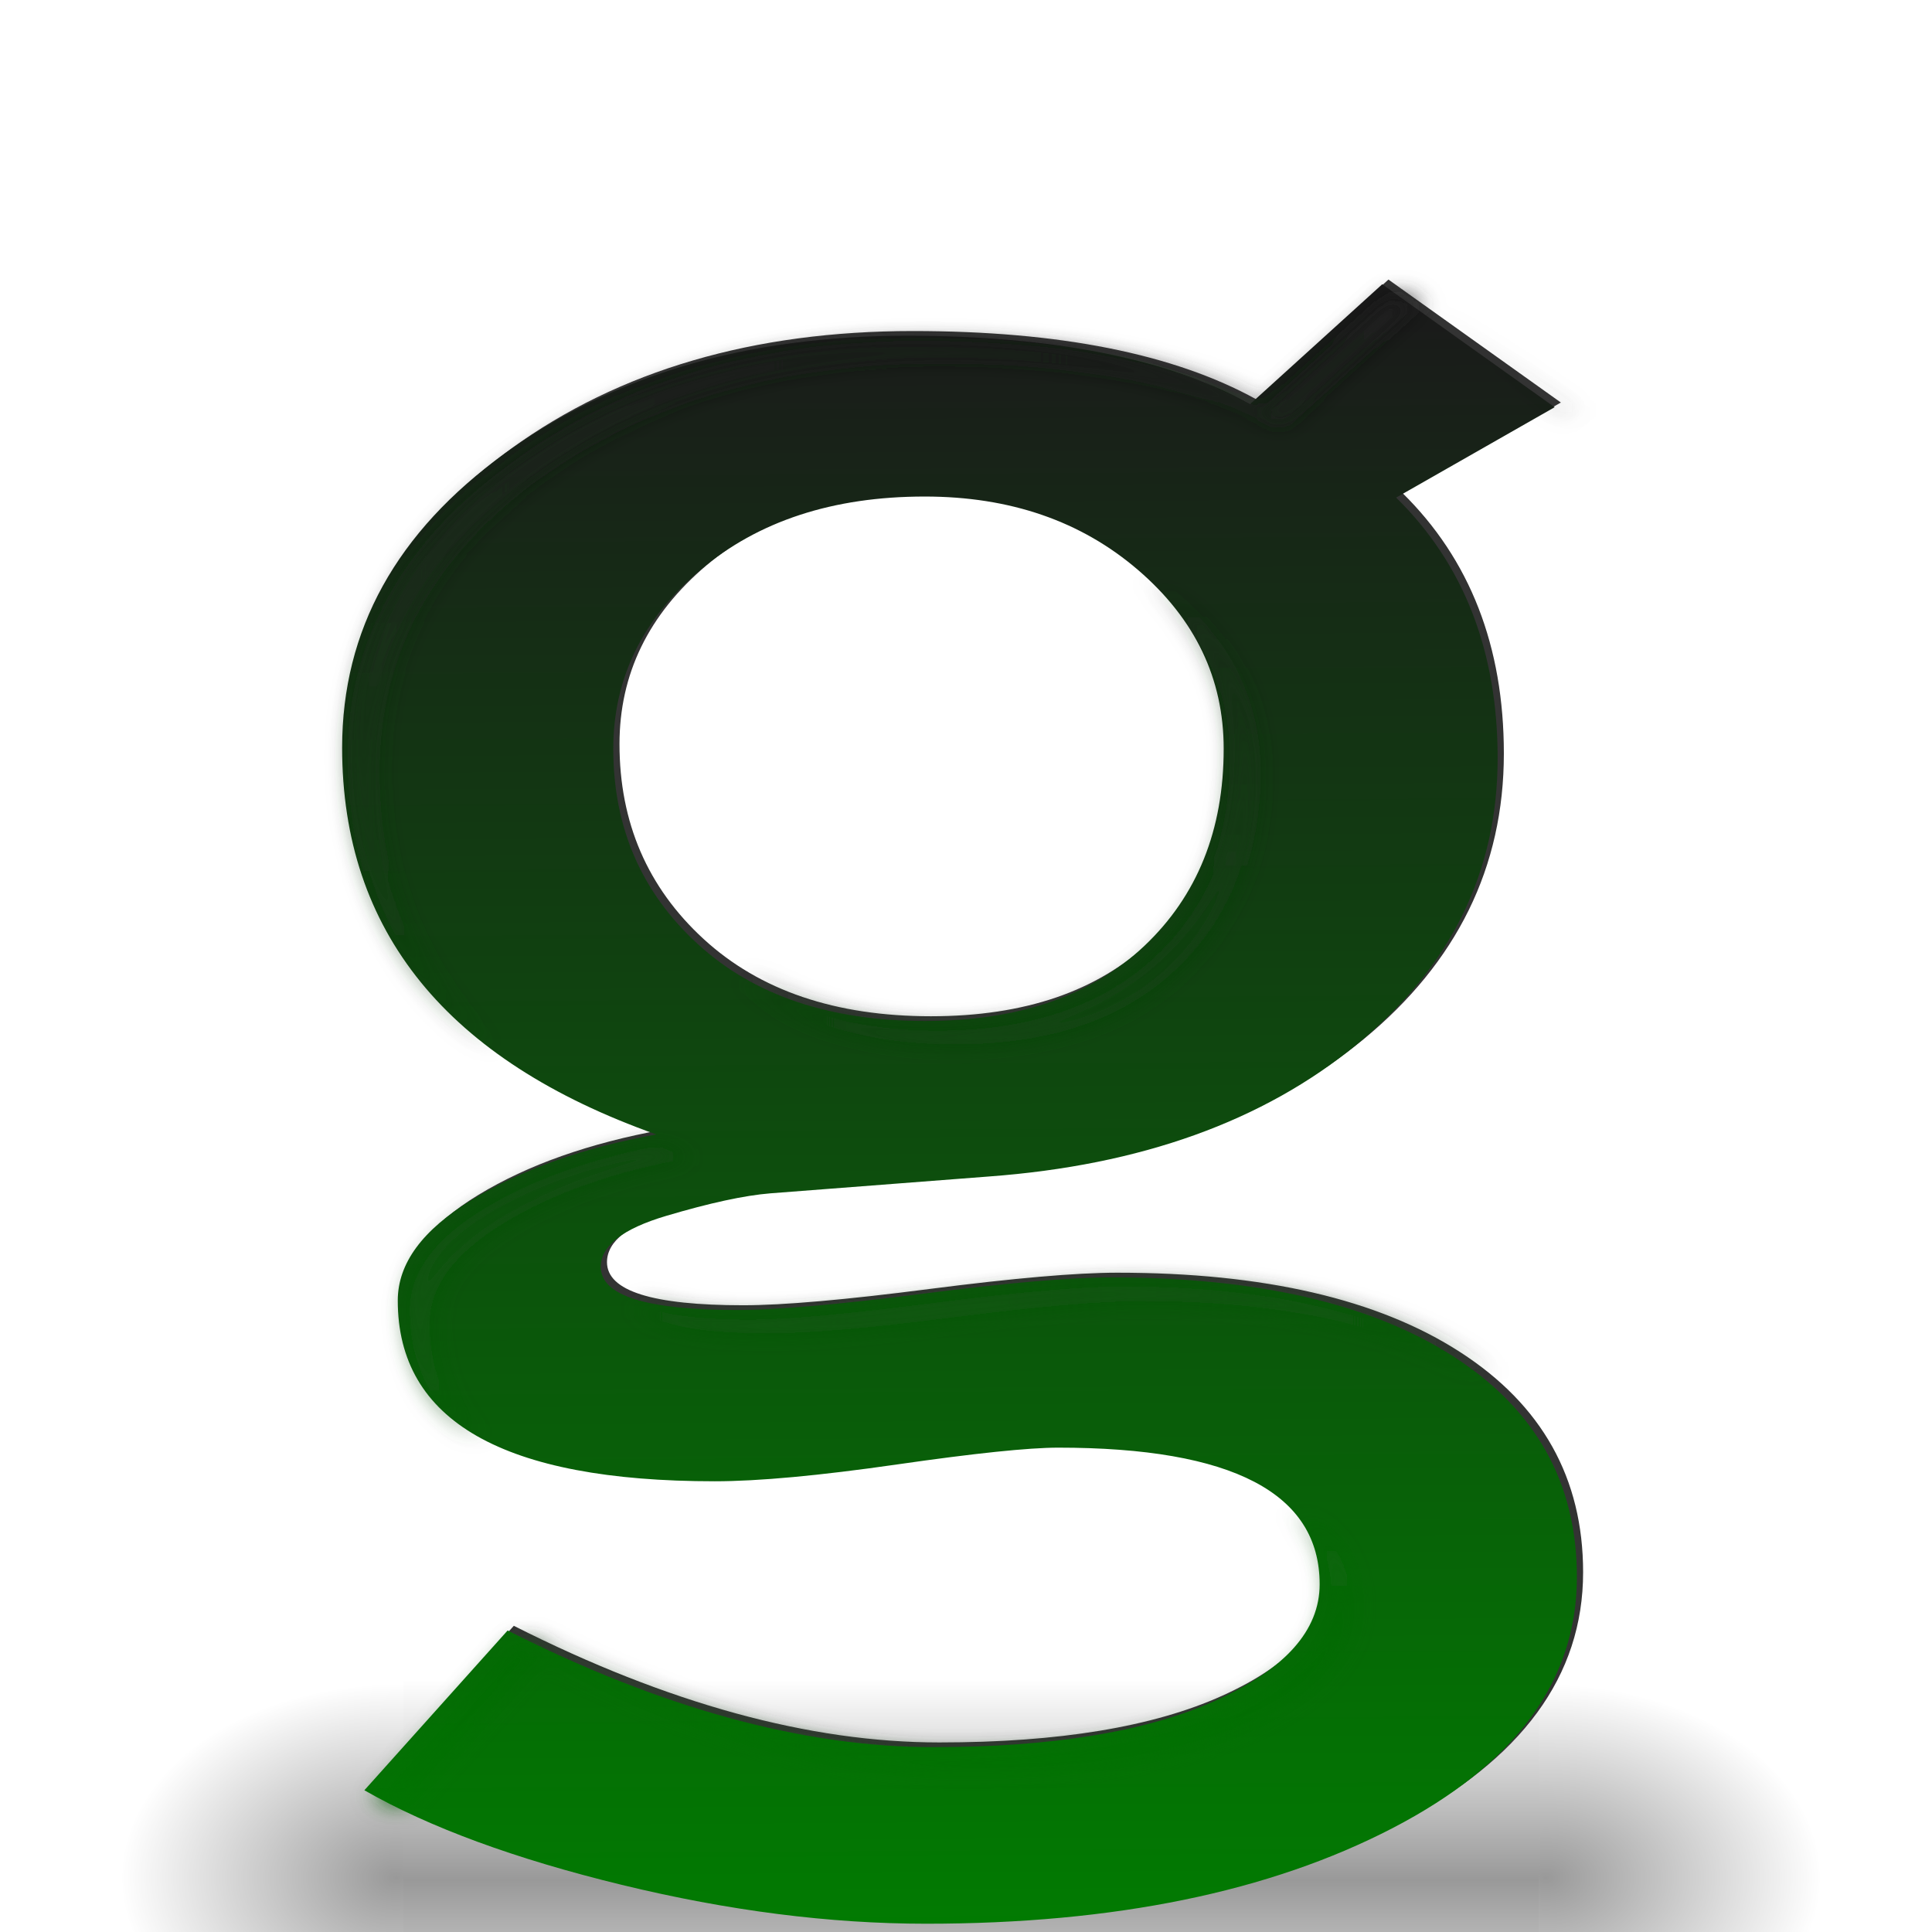
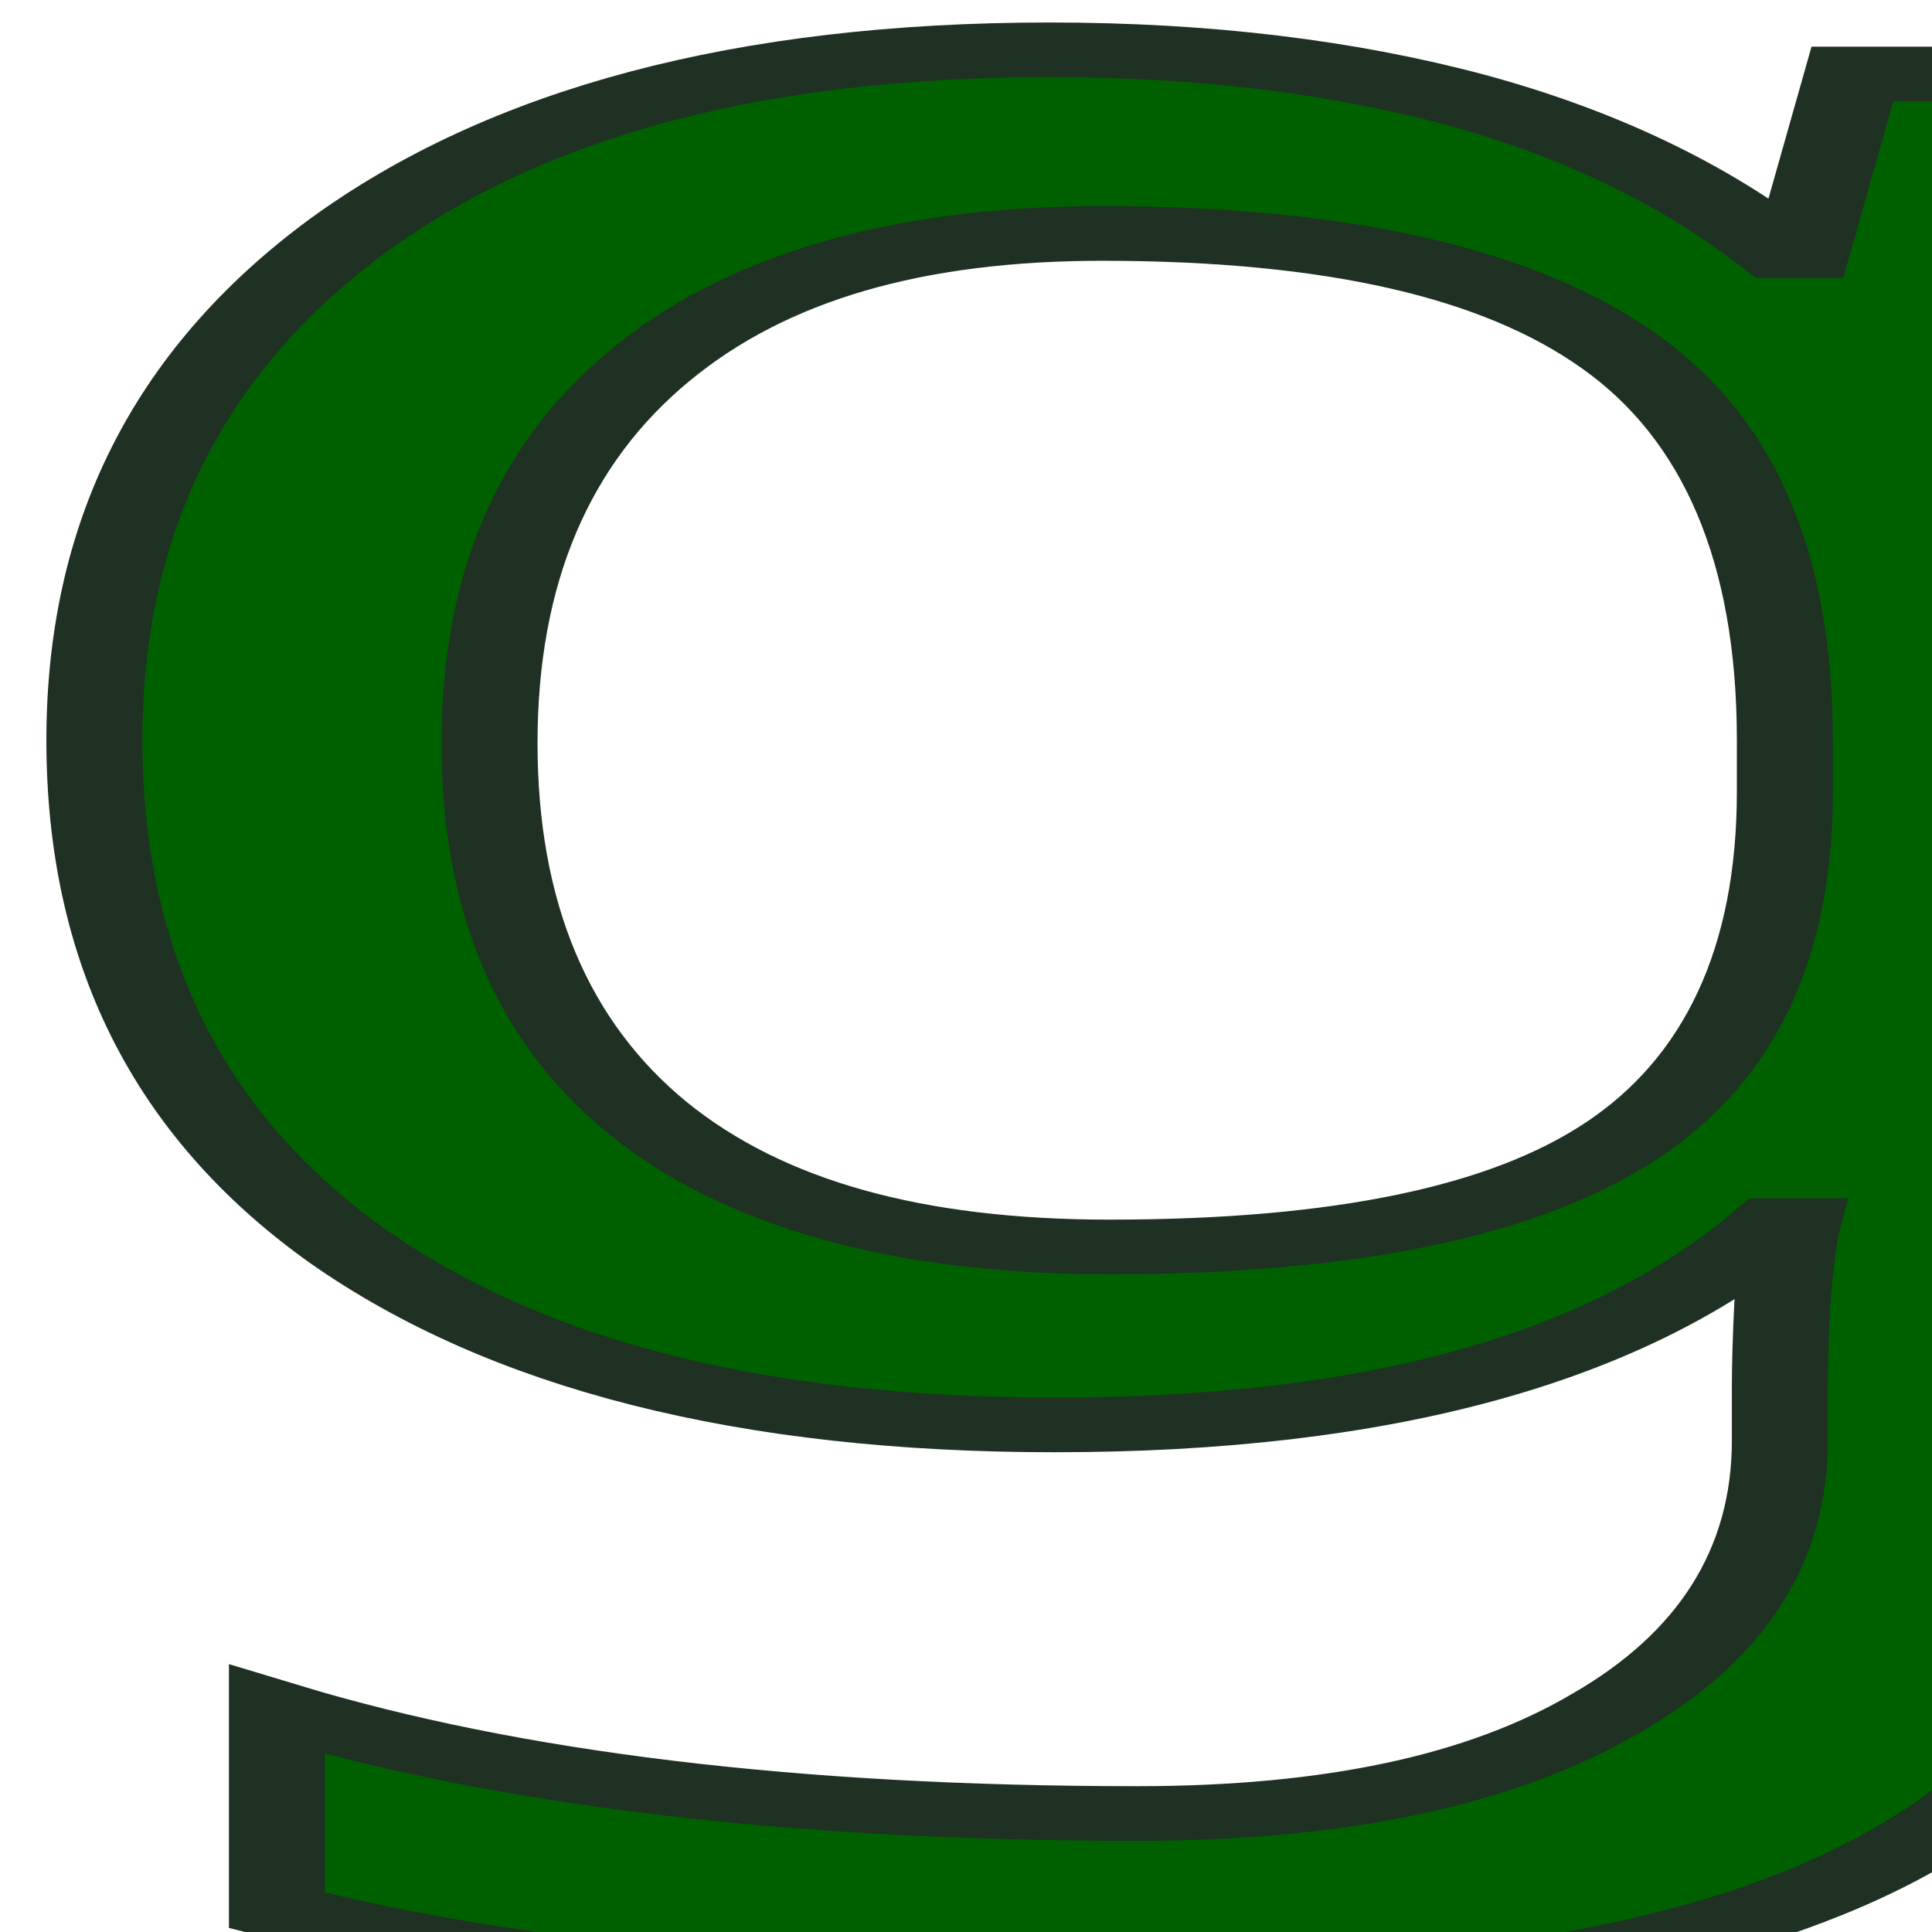
- <svg xmlns="http://www.w3.org/2000/svg" xmlns:xlink="http://www.w3.org/1999/xlink" id="svg249" height="48px" width="48px">
-   <defs id="defs3">
-     <radialGradient xlink:href="#linearGradient5060" id="radialGradient6719" gradientUnits="userSpaceOnUse" gradientTransform="matrix(-2.774389,0,0,1.969706,112.7623,-872.8854)" cx="605.714" cy="486.648" fx="605.714" fy="486.648" r="117.143" />
-     <linearGradient id="linearGradient5060">
-       <stop style="stop-color:black;stop-opacity:1;" offset="0" id="stop5062" />
-       <stop style="stop-color:black;stop-opacity:0;" offset="1" id="stop5064" />
+ <svg xmlns="http://www.w3.org/2000/svg" width="16px" height="16px" id="svg3937">
+   <defs id="defs3939">
+     <linearGradient id="linearGradient3182">
+       <stop id="stop3184" offset="0" style="stop-color:#338000;stop-opacity:1;" />
+       <stop style="stop-color:#193308;stop-opacity:1;" offset="0.937" id="stop3190" />
+       <stop id="stop3186" offset="1" style="stop-color:#193804;stop-opacity:1;" />
    </linearGradient>
-     <radialGradient xlink:href="#linearGradient5060" id="radialGradient6717" gradientUnits="userSpaceOnUse" gradientTransform="matrix(2.774389,0,0,1.969706,-1891.633,-872.8854)" cx="605.714" cy="486.648" fx="605.714" fy="486.648" r="117.143" />
-     <linearGradient id="linearGradient5048">
-       <stop style="stop-color:black;stop-opacity:0;" offset="0" id="stop5050" />
-       <stop id="stop5056" offset="0.5" style="stop-color:black;stop-opacity:1;" />
-       <stop style="stop-color:black;stop-opacity:0;" offset="1" id="stop5052" />
-     </linearGradient>
-     <linearGradient xlink:href="#linearGradient5048" id="linearGradient6715" gradientUnits="userSpaceOnUse" gradientTransform="matrix(2.774389,0,0,1.969706,-1892.179,-872.8854)" x1="302.857" y1="366.648" x2="302.857" y2="609.505" />
-     <linearGradient id="linearGradient3082">
-       <stop style="stop-color:#ffffff;stop-opacity:1;" offset="0" id="stop3084" />
-       <stop style="stop-color:#ffffff;stop-opacity:0;" offset="1" id="stop3086" />
-     </linearGradient>
-     <linearGradient id="aigrd1" gradientUnits="userSpaceOnUse" x1="99.777" y1="15.424" x2="153" y2="248.631">
-       <stop offset="0" style="stop-color:#464646;stop-opacity:1" id="stop53300" />
-       <stop offset="1" style="stop-color:#cdcdcd;stop-opacity:1" id="stop53302" />
-     </linearGradient>
-     <linearGradient id="linearGradient4542">
-       <stop style="stop-color:#000000;stop-opacity:1;" offset="0" id="stop4544" />
-       <stop style="stop-color:#000000;stop-opacity:0;" offset="1" id="stop4546" />
-     </linearGradient>
-     <linearGradient id="linearGradient15662">
-       <stop id="stop15664" offset="0" style="stop-color:#ffffff;stop-opacity:1;" />
-       <stop id="stop15666" offset="1" style="stop-color:#f8f8f8;stop-opacity:1;" />
-     </linearGradient>
-     <radialGradient id="aigrd3" cx="20.892" cy="64.568" r="5.257" fx="20.892" fy="64.568" gradientUnits="userSpaceOnUse">
-       <stop offset="0" style="stop-color:#F0F0F0" id="stop15573" />
-       <stop offset="1" style="stop-color:#9a9a9a;stop-opacity:1;" id="stop15575" />
-     </radialGradient>
-     <radialGradient id="aigrd2" cx="20.892" cy="114.568" r="5.256" fx="20.892" fy="114.568" gradientUnits="userSpaceOnUse">
-       <stop offset="0" style="stop-color:#F0F0F0" id="stop15566" />
-       <stop offset="1" style="stop-color:#9a9a9a;stop-opacity:1;" id="stop15568" />
-     </radialGradient>
-     <linearGradient id="linearGradient269">
-       <stop id="stop270" offset="0" style="stop-color:#a3a3a3;stop-opacity:1;" />
-       <stop id="stop271" offset="1" style="stop-color:#4c4c4c;stop-opacity:1;" />
-     </linearGradient>
-     <linearGradient id="linearGradient259">
-       <stop id="stop260" offset="0" style="stop-color:#fafafa;stop-opacity:1;" />
-       <stop id="stop261" offset="1" style="stop-color:#bbbbbb;stop-opacity:1;" />
-     </linearGradient>
-     <radialGradient xlink:href="#linearGradient4542" id="radialGradient4548" cx="24.307" cy="42.078" fx="24.307" fy="42.078" r="15.822" gradientTransform="matrix(1,0,0,0.284916,0,30.08928)" gradientUnits="userSpaceOnUse" />
-     <linearGradient xlink:href="#aigrd1" id="linearGradient2193" gradientUnits="userSpaceOnUse" gradientTransform="matrix(0.200685,0,0,0.200685,25.33302,3.157373)" x1="99.777" y1="15.424" x2="153" y2="248.631" />
-     <linearGradient xlink:href="#linearGradient3082" id="linearGradient3088" x1="44.593" y1="9.912" x2="65.863" y2="43.317" gradientUnits="userSpaceOnUse" />
-     <linearGradient gradientUnits="userSpaceOnUse" y2="66.384" x2="20.359" y1="0.384" x1="19.813" id="linearGradient7327" xlink:href="#linearGradient7321" />
-     <filter id="filter4314">
-       <feGaussianBlur stdDeviation="0.364" id="feGaussianBlur4316" />
-     </filter>
-     <linearGradient id="linearGradient7321">
-       <stop id="stop7323" offset="0" style="stop-color:#1a1a1a;stop-opacity:1" />
-       <stop id="stop7325" offset="1" style="stop-color:#008000;stop-opacity:1" />
-     </linearGradient>
-     <linearGradient xlink:href="#linearGradient7321" id="linearGradient7921" gradientUnits="userSpaceOnUse" x1="19.813" y1="0.384" x2="20.359" y2="66.384" />
-     <linearGradient xlink:href="#linearGradient7321" id="linearGradient7923" gradientUnits="userSpaceOnUse" x1="19.813" y1="0.384" x2="20.359" y2="66.384" />
-     <linearGradient xlink:href="#linearGradient7321" id="linearGradient7925" gradientUnits="userSpaceOnUse" x1="19.813" y1="0.384" x2="20.359" y2="66.384" />
-     <linearGradient xlink:href="#linearGradient7321" id="linearGradient7927" gradientUnits="userSpaceOnUse" x1="19.813" y1="0.384" x2="20.359" y2="66.384" />
-     <linearGradient xlink:href="#linearGradient7321" id="linearGradient7929" gradientUnits="userSpaceOnUse" x1="19.813" y1="0.384" x2="20.359" y2="66.384" />
  </defs>
-   <g id="layer6">
-     <g style="display:inline" transform="matrix(2.105461e-2,0,0,2.086758e-2,42.85172,44.86591)" id="g6707">
-       <rect style="opacity:0.402;fill:url(#linearGradient6715);fill-opacity:1;fill-rule:nonzero;stroke:none;stroke-width:1;stroke-linecap:round;stroke-linejoin:miter;marker:none;marker-start:none;marker-mid:none;marker-end:none;stroke-miterlimit:4;stroke-dasharray:none;stroke-dashoffset:0;stroke-opacity:1;visibility:visible;display:inline;overflow:visible" id="rect6709" width="1339.633" height="478.357" x="-1559.252" y="-150.697" />
-       <path style="opacity:0.402;fill:url(#radialGradient6717);fill-opacity:1;fill-rule:nonzero;stroke:none;stroke-width:1;stroke-linecap:round;stroke-linejoin:miter;marker:none;marker-start:none;marker-mid:none;marker-end:none;stroke-miterlimit:4;stroke-dasharray:none;stroke-dashoffset:0;stroke-opacity:1;visibility:visible;display:inline;overflow:visible" d="M -219.619,-150.68 C -219.619,-150.68 -219.619,327.65 -219.619,327.65 C -76.745,328.551 125.781,220.481 125.781,88.454 C 125.781,-43.572 -33.655,-150.68 -219.619,-150.68 z" id="path6711" />
-       <path id="path6713" d="M -1559.252,-150.68 C -1559.252,-150.68 -1559.252,327.65 -1559.252,327.65 C -1702.127,328.551 -1904.652,220.481 -1904.652,88.454 C -1904.652,-43.572 -1745.216,-150.68 -1559.252,-150.68 z" style="opacity:0.402;fill:url(#radialGradient6719);fill-opacity:1;fill-rule:nonzero;stroke:none;stroke-width:1;stroke-linecap:round;stroke-linejoin:miter;marker:none;marker-start:none;marker-mid:none;marker-end:none;stroke-miterlimit:4;stroke-dasharray:none;stroke-dashoffset:0;stroke-opacity:1;visibility:visible;display:inline;overflow:visible" />
-     </g>
-   </g>
-   <g style="display:inline" id="layer1" />
-   <g id="layer5" style="display:inline">
-     <g id="g7907" transform="matrix(0.8490815,0,0,0.6417414,-11.3594,7.4759)">
-       <g style="fill:#333333" transform="translate(18.73236,-0.2021554)" id="g7283">
-         <g style="fill:#333333" id="g7285">
-           <path style="font-size:83.326px;font-style:normal;font-variant:normal;font-weight:normal;font-stretch:normal;text-align:start;line-height:125%;writing-mode:lr-tb;text-anchor:start;fill:#333333;fill-opacity:1;stroke:none;stroke-width:1px;stroke-linecap:butt;stroke-linejoin:miter;stroke-opacity:1;font-family:Trebuchet MS;-inkscape-font-specification:Trebuchet MS" d="M 5.49,57.68 L 9.681,51.495 C 14.184,54.506 18.334,56.011 22.131,56.011 C 25.63,56.011 28.39,55.408 30.411,54.201 C 32.431,52.994 33.442,51.495 33.442,49.705 C 33.442,46.179 30.892,44.416 25.793,44.416 C 24.925,44.416 23.352,44.633 21.073,45.067 C 18.795,45.501 17.018,45.718 15.743,45.718 C 9.559,45.718 6.467,43.385 6.467,38.72 C 6.467,37.282 7.192,35.98 8.643,34.814 C 10.095,33.647 11.891,32.807 14.034,32.291 C 7.904,29.416 4.839,24.425 4.839,17.318 C 4.839,12.762 6.426,8.964 9.599,5.926 C 12.773,2.888 16.693,1.369 21.358,1.369 C 25.644,1.369 28.993,2.251 31.408,4.014 L 35.273,-0.624 L 40.318,4.136 L 35.68,7.635 C 37.66,10.212 38.65,13.575 38.65,17.725 C 38.65,22.12 37.28,25.808 34.54,28.792 C 31.801,31.776 28.207,33.485 23.758,33.919 L 17.371,34.57 C 16.611,34.651 15.594,34.943 14.319,35.444 C 13.044,35.946 12.407,36.604 12.407,37.418 C 12.407,38.53 13.736,39.086 16.394,39.086 C 17.56,39.086 19.378,38.876 21.846,38.455 C 24.314,38.035 26.145,37.825 27.339,37.825 C 31.624,37.825 34.968,38.848 37.368,40.896 C 39.769,42.944 40.969,45.786 40.969,49.42 C 40.969,53.435 39.172,56.676 35.578,59.144 C 31.984,61.613 27.434,62.847 21.928,62.847 C 19.107,62.847 16.136,62.345 13.017,61.341 C 9.898,60.338 7.389,59.117 5.49,57.68 L 5.49,57.68 z M 21.887,7.594 C 19.202,7.594 17.011,8.544 15.316,10.442 C 13.621,12.341 12.773,14.647 12.773,17.359 C 12.773,20.397 13.594,22.913 15.235,24.907 C 16.876,26.9 19.093,27.897 21.887,27.897 C 24.626,27.897 26.769,26.927 28.315,24.988 C 29.861,23.049 30.634,20.506 30.634,17.359 C 30.634,14.647 29.8,12.341 28.132,10.442 C 26.464,8.544 24.382,7.594 21.887,7.594 L 21.887,7.594 z" id="text2415" />
-         </g>
-         <g style="fill:#333333" id="layer2" />
-         <g style="fill:#333333" id="layer3">
-           <path style="font-size:83.326px;font-style:normal;font-variant:normal;font-weight:normal;font-stretch:normal;text-align:start;line-height:125%;writing-mode:lr-tb;text-anchor:start;opacity:0.711;fill:#333333;fill-opacity:1;stroke:none;stroke-width:1px;stroke-linecap:butt;stroke-linejoin:miter;stroke-opacity:1;filter:url(#filter4314);font-family:Trebuchet MS;-inkscape-font-specification:Trebuchet MS" d="M 35.625,-0.259 L 31.781,4.366 C 29.367,2.603 26.004,1.742 21.719,1.741 C 17.053,1.742 13.142,3.266 9.969,6.304 C 6.795,9.342 5.187,13.122 5.187,17.679 C 5.187,22.434 6.599,26.225 9.344,29.085 C 6.949,26.297 5.75,22.683 5.75,18.241 C 5.75,13.685 7.326,9.873 10.5,6.835 C 13.674,3.797 17.616,2.273 22.281,2.273 C 26.567,2.273 29.898,3.166 32.312,4.929 L 36.187,0.273 L 35.625,-0.259 z M 36.187,0.273 L 40.656,4.523 L 40.687,4.491 L 36.187,0.273 z M 28.5,10.804 C 30.168,12.703 31,14.998 31,17.71 C 31,20.857 30.234,23.427 28.687,25.366 C 27.141,27.306 24.99,28.273 22.25,28.273 C 19.905,28.273 17.97,27.552 16.437,26.148 C 18.046,27.916 20.15,28.804 22.781,28.804 C 25.521,28.804 27.673,27.837 29.219,25.898 C 30.765,23.958 31.531,21.419 31.531,18.273 C 31.531,15.56 30.699,13.265 29.031,11.366 C 28.858,11.169 28.683,10.981 28.5,10.804 z M 14.062,32.741 C 12.072,33.262 10.372,34.076 9,35.179 C 7.549,36.345 6.844,37.648 6.844,39.085 C 6.844,41.276 7.511,42.954 8.875,44.116 C 7.879,42.996 7.375,41.488 7.375,39.616 C 7.375,38.179 8.111,36.877 9.562,35.71 C 11.014,34.544 12.795,33.726 14.937,33.21 C 14.628,33.065 14.356,32.897 14.062,32.741 z M 27.687,38.179 C 26.494,38.179 24.687,38.384 22.219,38.804 C 19.75,39.224 17.916,39.46 16.75,39.46 C 15.184,39.46 14.112,39.253 13.469,38.866 C 13.866,39.609 15.141,39.991 17.312,39.991 C 18.479,39.991 20.282,39.787 22.75,39.366 C 25.218,38.946 27.057,38.741 28.25,38.741 C 32.536,38.741 35.881,39.756 38.281,41.804 C 38.096,41.621 37.921,41.445 37.719,41.273 C 35.318,39.225 31.973,38.179 27.687,38.179 z M 32.781,46.929 C 33.451,47.744 33.812,48.776 33.812,50.054 C 33.812,51.844 32.802,53.347 30.781,54.554 C 28.76,55.761 25.999,56.366 22.5,56.366 C 18.703,56.366 14.534,54.877 10.031,51.866 L 5.844,58.054 C 6.033,58.197 6.268,58.321 6.469,58.46 L 10.594,52.398 C 15.096,55.409 19.234,56.929 23.031,56.929 C 26.53,56.929 29.292,56.324 31.312,55.116 C 33.333,53.909 34.344,52.407 34.344,50.616 C 34.344,49.029 33.814,47.802 32.781,46.929 z" id="path2425" />
-         </g>
-       </g>
-       <g id="g7291" transform="translate(18.55054,-2.0337264e-2)" style="fill:url(#linearGradient7327);fill-opacity:1">
-         <g id="g7293" style="fill:url(#linearGradient7923);fill-opacity:1">
-           <path id="path7295" d="M 5.49,57.68 L 9.681,51.495 C 14.184,54.506 18.334,56.011 22.131,56.011 C 25.63,56.011 28.39,55.408 30.411,54.201 C 32.431,52.994 33.442,51.495 33.442,49.705 C 33.442,46.179 30.892,44.416 25.793,44.416 C 24.925,44.416 23.352,44.633 21.073,45.067 C 18.795,45.501 17.018,45.718 15.743,45.718 C 9.559,45.718 6.467,43.385 6.467,38.72 C 6.467,37.282 7.192,35.98 8.643,34.814 C 10.095,33.647 11.891,32.807 14.034,32.291 C 7.904,29.416 4.839,24.425 4.839,17.318 C 4.839,12.762 6.426,8.964 9.599,5.926 C 12.773,2.888 16.693,1.369 21.358,1.369 C 25.644,1.369 28.993,2.251 31.408,4.014 L 35.273,-0.624 L 40.318,4.136 L 35.68,7.635 C 37.66,10.212 38.65,13.575 38.65,17.725 C 38.65,22.12 37.28,25.808 34.54,28.792 C 31.801,31.776 28.207,33.485 23.758,33.919 L 17.371,34.57 C 16.611,34.651 15.594,34.943 14.319,35.444 C 13.044,35.946 12.407,36.604 12.407,37.418 C 12.407,38.53 13.736,39.086 16.394,39.086 C 17.56,39.086 19.378,38.876 21.846,38.455 C 24.314,38.035 26.145,37.825 27.339,37.825 C 31.624,37.825 34.968,38.848 37.368,40.896 C 39.769,42.944 40.969,45.786 40.969,49.42 C 40.969,53.435 39.172,56.676 35.578,59.144 C 31.984,61.613 27.434,62.847 21.928,62.847 C 19.107,62.847 16.136,62.345 13.017,61.341 C 9.898,60.338 7.389,59.117 5.49,57.68 L 5.49,57.68 z M 21.887,7.594 C 19.202,7.594 17.011,8.544 15.316,10.442 C 13.621,12.341 12.773,14.647 12.773,17.359 C 12.773,20.397 13.594,22.913 15.235,24.907 C 16.876,26.9 19.093,27.897 21.887,27.897 C 24.626,27.897 26.769,26.927 28.315,24.988 C 29.861,23.049 30.634,20.506 30.634,17.359 C 30.634,14.647 29.8,12.341 28.132,10.442 C 26.464,8.544 24.382,7.594 21.887,7.594 L 21.887,7.594 z" style="font-size:83.326px;font-style:normal;font-variant:normal;font-weight:normal;font-stretch:normal;text-align:start;line-height:125%;writing-mode:lr-tb;text-anchor:start;fill:url(#linearGradient7921);fill-opacity:1;stroke:none;stroke-width:1px;stroke-linecap:butt;stroke-linejoin:miter;stroke-opacity:1;font-family:Trebuchet MS;-inkscape-font-specification:Trebuchet MS" />
-         </g>
-         <g id="g7297" style="fill:url(#linearGradient7925);fill-opacity:1" />
-         <g id="g7299" style="fill:url(#linearGradient7929);fill-opacity:1">
-           <path id="path7301" d="M 35.625,-0.259 L 31.781,4.366 C 29.367,2.603 26.004,1.742 21.719,1.741 C 17.053,1.742 13.142,3.266 9.969,6.304 C 6.795,9.342 5.187,13.122 5.187,17.679 C 5.187,22.434 6.599,26.225 9.344,29.085 C 6.949,26.297 5.75,22.683 5.75,18.241 C 5.75,13.685 7.326,9.873 10.5,6.835 C 13.674,3.797 17.616,2.273 22.281,2.273 C 26.567,2.273 29.898,3.166 32.312,4.929 L 36.187,0.273 L 35.625,-0.259 z M 36.187,0.273 L 40.656,4.523 L 40.687,4.491 L 36.187,0.273 z M 28.5,10.804 C 30.168,12.703 31,14.998 31,17.71 C 31,20.857 30.234,23.427 28.687,25.366 C 27.141,27.306 24.99,28.273 22.25,28.273 C 19.905,28.273 17.97,27.552 16.437,26.148 C 18.046,27.916 20.15,28.804 22.781,28.804 C 25.521,28.804 27.673,27.837 29.219,25.898 C 30.765,23.958 31.531,21.419 31.531,18.273 C 31.531,15.56 30.699,13.265 29.031,11.366 C 28.858,11.169 28.683,10.981 28.5,10.804 z M 14.062,32.741 C 12.072,33.262 10.372,34.076 9,35.179 C 7.549,36.345 6.844,37.648 6.844,39.085 C 6.844,41.276 7.511,42.954 8.875,44.116 C 7.879,42.996 7.375,41.488 7.375,39.616 C 7.375,38.179 8.111,36.877 9.562,35.71 C 11.014,34.544 12.795,33.726 14.937,33.21 C 14.628,33.065 14.356,32.897 14.062,32.741 z M 27.687,38.179 C 26.494,38.179 24.687,38.384 22.219,38.804 C 19.75,39.224 17.916,39.46 16.75,39.46 C 15.184,39.46 14.112,39.253 13.469,38.866 C 13.866,39.609 15.141,39.991 17.312,39.991 C 18.479,39.991 20.282,39.787 22.75,39.366 C 25.218,38.946 27.057,38.741 28.25,38.741 C 32.536,38.741 35.881,39.756 38.281,41.804 C 38.096,41.621 37.921,41.445 37.719,41.273 C 35.318,39.225 31.973,38.179 27.687,38.179 z M 32.781,46.929 C 33.451,47.744 33.812,48.776 33.812,50.054 C 33.812,51.844 32.802,53.347 30.781,54.554 C 28.76,55.761 25.999,56.366 22.5,56.366 C 18.703,56.366 14.534,54.877 10.031,51.866 L 5.844,58.054 C 6.033,58.197 6.268,58.321 6.469,58.46 L 10.594,52.398 C 15.096,55.409 19.234,56.929 23.031,56.929 C 26.53,56.929 29.292,56.324 31.312,55.116 C 33.333,53.909 34.344,52.407 34.344,50.616 C 34.344,49.029 33.814,47.802 32.781,46.929 z" style="font-size:83.326px;font-style:normal;font-variant:normal;font-weight:normal;font-stretch:normal;text-align:start;line-height:125%;writing-mode:lr-tb;text-anchor:start;opacity:0.711;fill:url(#linearGradient7927);fill-opacity:1;stroke:none;stroke-width:1px;stroke-linecap:butt;stroke-linejoin:miter;stroke-opacity:1;filter:url(#filter4314);font-family:Trebuchet MS;-inkscape-font-specification:Trebuchet MS" />
-         </g>
-       </g>
-     </g>
+   <g id="layer1">
+     <text xml:space="preserve" style="font-size:27.155px;font-style:normal;font-variant:normal;font-weight:normal;font-stretch:normal;text-align:start;line-height:125%;writing-mode:lr-tb;text-anchor:start;fill:#006000;fill-opacity:1;stroke:#1e3123;stroke-width:0.6;stroke-linecap:butt;stroke-linejoin:miter;stroke-miterlimit:4;stroke-dasharray:none;stroke-opacity:1;font-family:Trebuchet MS;-inkscape-font-specification:Trebuchet MS;opacity:1" x="-0.912" y="15.377" id="text3334" transform="scale(1.325427,0.7544738)">
+       <tspan id="tspan3336" x="-0.912" y="15.377" style="fill:#006000;stroke:#1e3123;stroke-width:0.6;stroke-miterlimit:4;stroke-dasharray:none;stroke-opacity:1;stroke-linejoin:miter;stroke-linecap:butt;fill-opacity:1">g</tspan>
+     </text>
  </g>
</svg>
